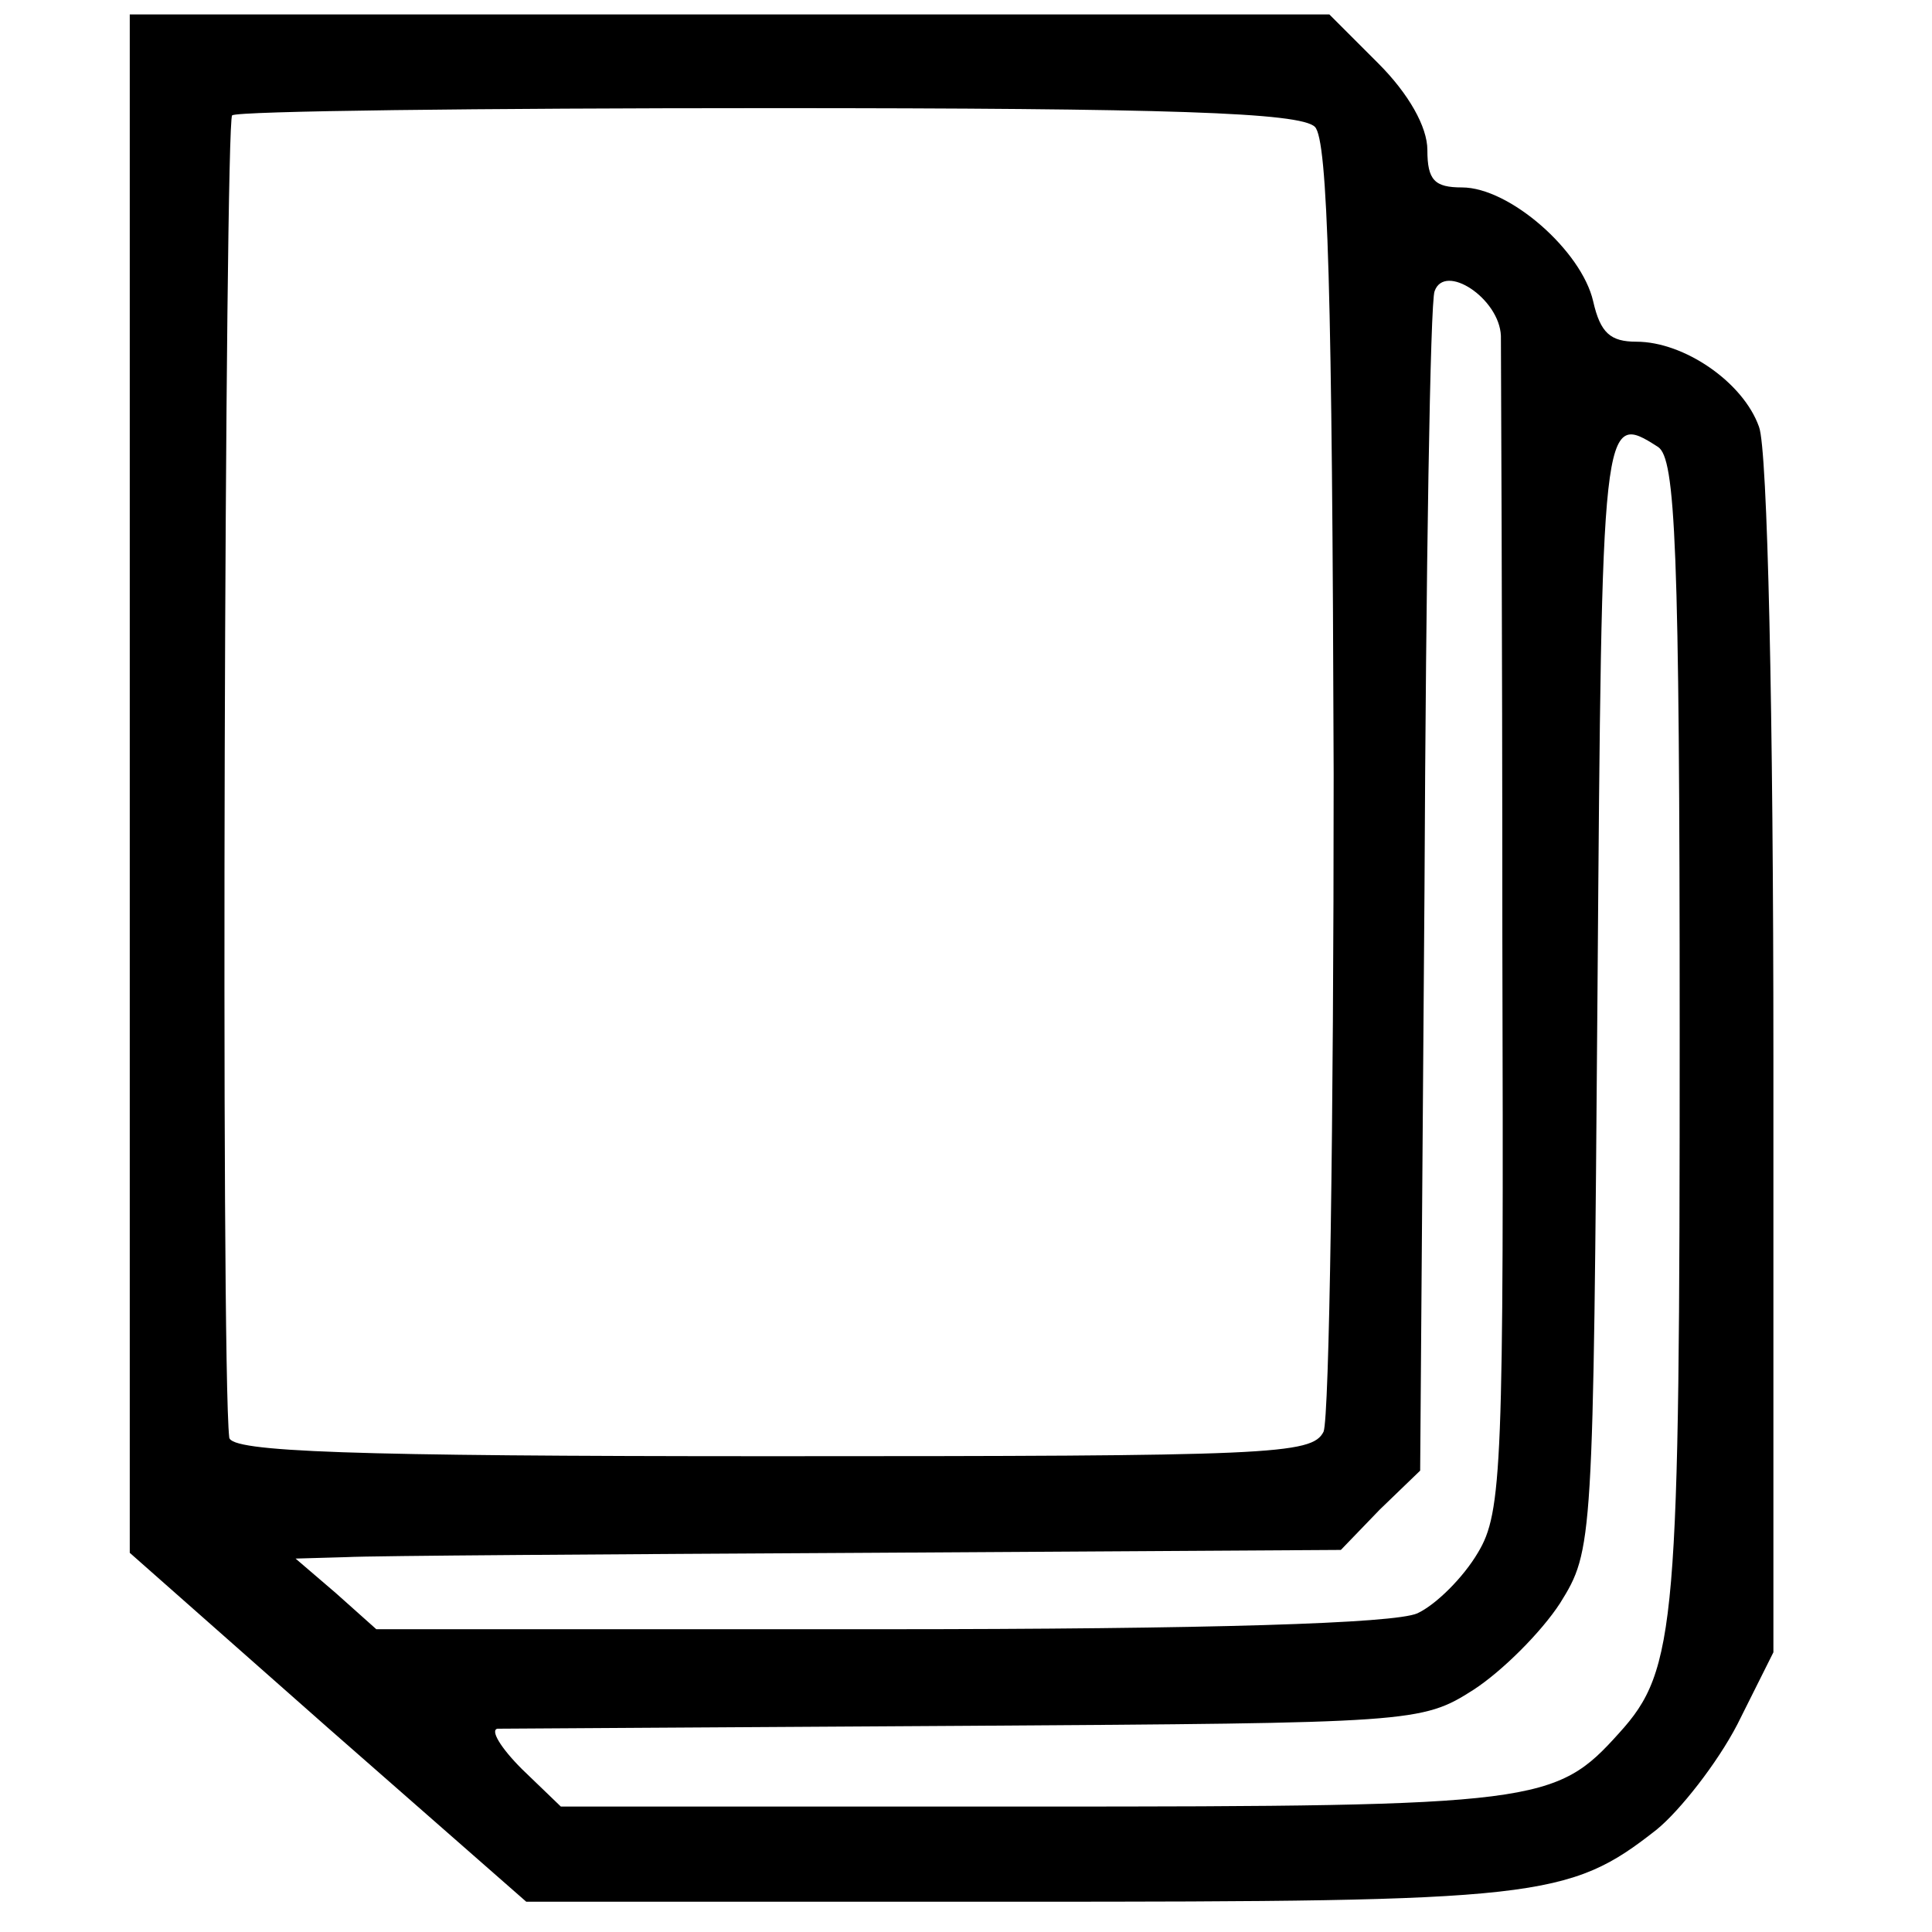
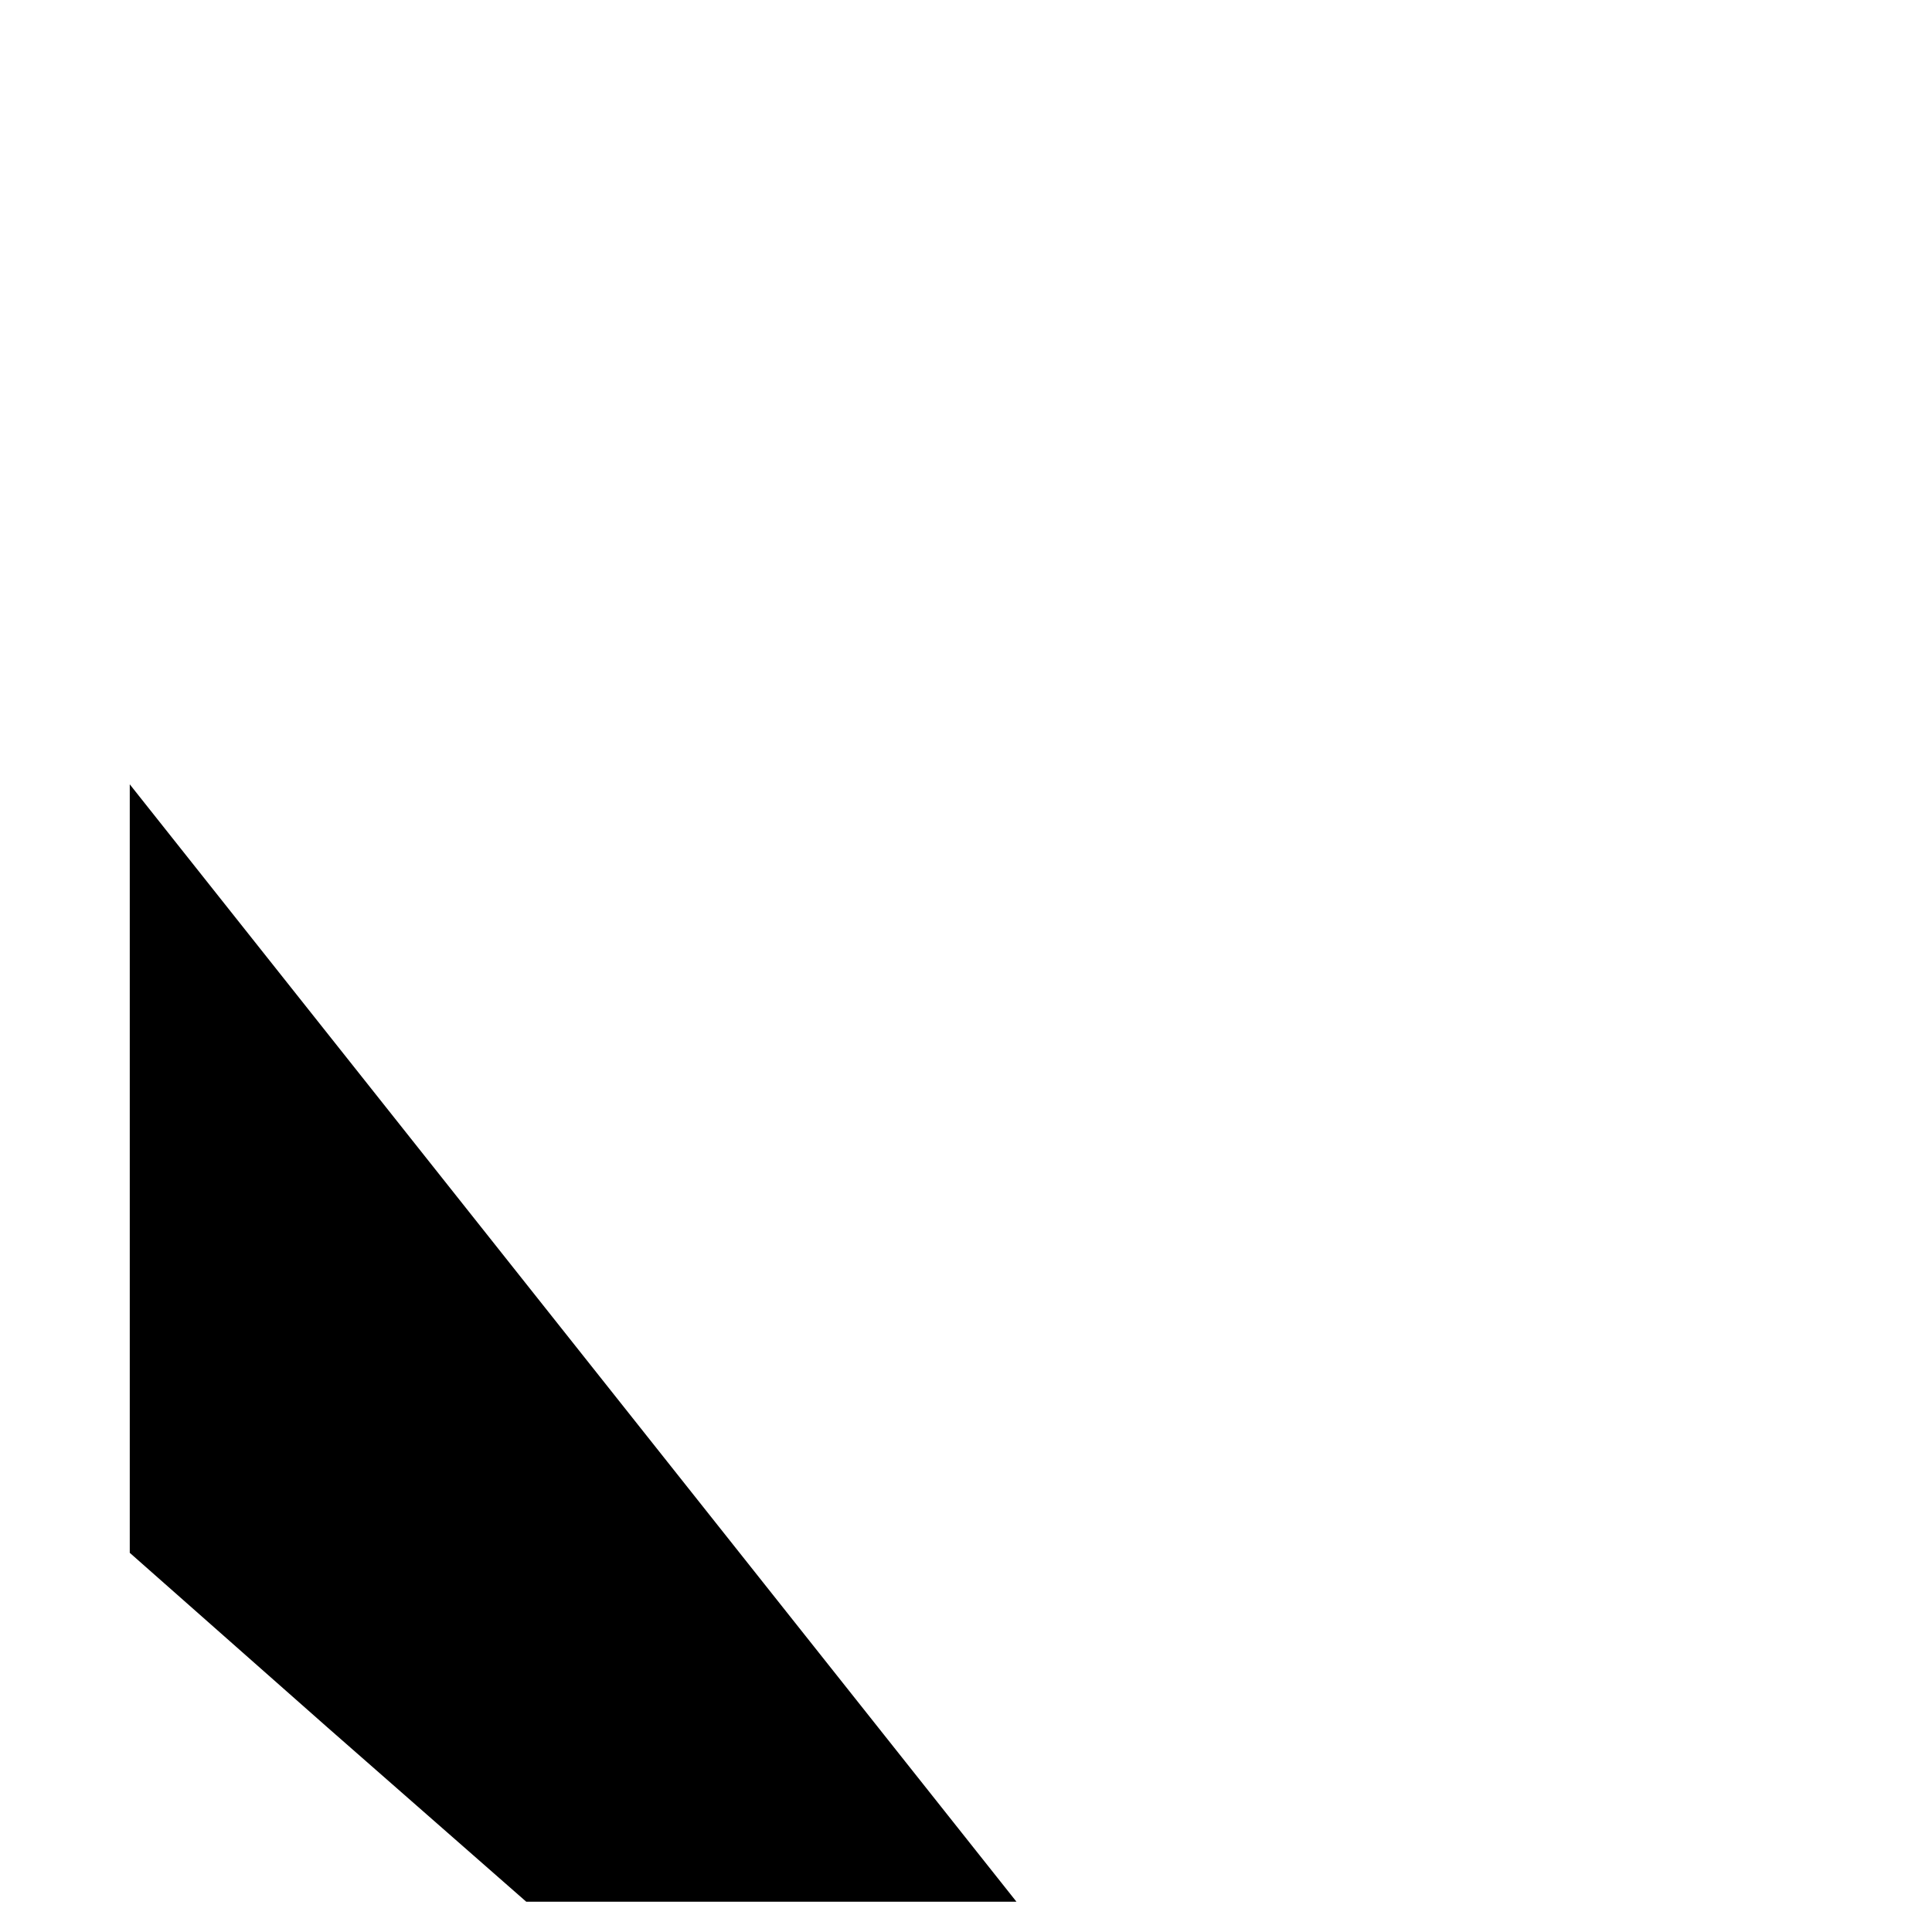
<svg xmlns="http://www.w3.org/2000/svg" version="1" width="178.667" height="178.667" viewBox="0 0 134 134">
-   <path d="M9 54.4v53.3l13.7 12.1 13.8 12.1h34c36.2 0 38.3-.2 44.4-5 1.6-1.3 4.2-4.6 5.6-7.3l2.5-5V73.4c0-23.8-.4-42.3-1-43.8-1.1-3.1-5.2-5.9-8.5-5.9-1.8 0-2.5-.6-3-2.8-.8-3.5-5.8-7.9-9.1-7.9-1.9 0-2.4-.5-2.4-2.6 0-1.6-1.3-3.9-3.4-6L92.2 1H9v53.4zM91.2 8.8c.9.9 1.2 11.6 1.3 44.9 0 24.1-.3 44.6-.7 45.6-.8 1.6-3.6 1.7-38.3 1.7-29.3 0-37.5-.3-37.6-1.3-.6-5.2-.3-91.3.2-91.7.4-.3 17.2-.5 37.3-.5 27.6 0 36.8.3 37.8 1.3zm12.9 14.5c0 1.2.1 20 .1 41.8.1 36.6 0 39.8-1.7 42.6-1 1.7-2.9 3.6-4.2 4.2-1.6.7-14.3 1.1-37.3 1.1H26.1l-2.8-2.5-2.8-2.4 3.5-.1c1.9-.1 18.2-.2 36.2-.3l32.8-.2 2.7-2.8 2.8-2.7.3-40.3c.1-22.1.4-40.8.7-41.5.7-2 4.5.5 4.6 3.1zM115 31c1.2.8 1.5 6.7 1.5 40.6 0 41.1-.2 44.2-4.2 48.6-4.4 4.9-5.6 5.1-40.6 5.1H38.9l-2.7-2.6c-1.5-1.5-2.2-2.7-1.7-2.8.6 0 15.2-.1 32.5-.2 31-.2 31.6-.2 35.2-2.5 2-1.3 4.7-4 6-6 2.3-3.7 2.3-4 2.6-42.5.3-39.9.3-40.2 4.2-37.7z" />
+   <path d="M9 54.4v53.3l13.7 12.1 13.8 12.1h34c36.  0 38.3-.  44.4-5 1.6-1.3 4.2-4.6 5.6-7.3l2.5-5V73.4c0-23.8-.4-42.3-1-43.8-1.1-3.1-5.2-5.9-8.5-5.9-1.8 0-2.5-.6-3-2.8-.8-3.5-5.8-7.9-9.1-7.9-1.9 0-2.4-.5-2.4-2.6 0-1.6-1.3-3.9-3.4-6L92.  1H9v53.4zM91.  8.8c.9.9 1.  11.6 1.3 44.9 0 24.1-.3 44.6-.7 45.6-.8 1.6-3.6 1.7-38.3 1.7-29.3 0-37.5-.3-37.6-1.3-.6-5.2-.3-91.3.2-91.7.4-.3 17.2-.5 37.3-.5 27.6 0 36.8.3 37.8 1.3zm12.9 14.5c0 1.2.1 20 .1 41.8.1 36.6 0 39.8-1.7 42.6-1 1.7-2.9 3.6-4.  4.2-1.6.7-14.3 1.1-37.3 1.1H26.1l-2.8-2.5-2.8-2.4 3.5-.1c1.9-.1 18.2-.  36.2-.3l32.8-.  2.7-2.8 2.8-2.7.3-40.3c.1-22.1.4-40.8.7-41.5.7-  4.5.5 4.6 3.1zM115 31c1.2.8 1.5 6.7 1.5 40.6 0 41.1-.  44.2-4.  48.6-4.4 4.9-5.6 5.1-40.6 5.1H38.9l-2.7-2.6c-1.5-1.5-2.2-2.7-1.7-2.8.6 0 15.2-.1 32.5-.  31-.  31.6-.  35.2-2.5 2-1.3 4.7-4 6-6 2.3-3.7 2.3-4 2.6-42.5.3-39.9.3-40.  4.2-37.7z" />
</svg>
